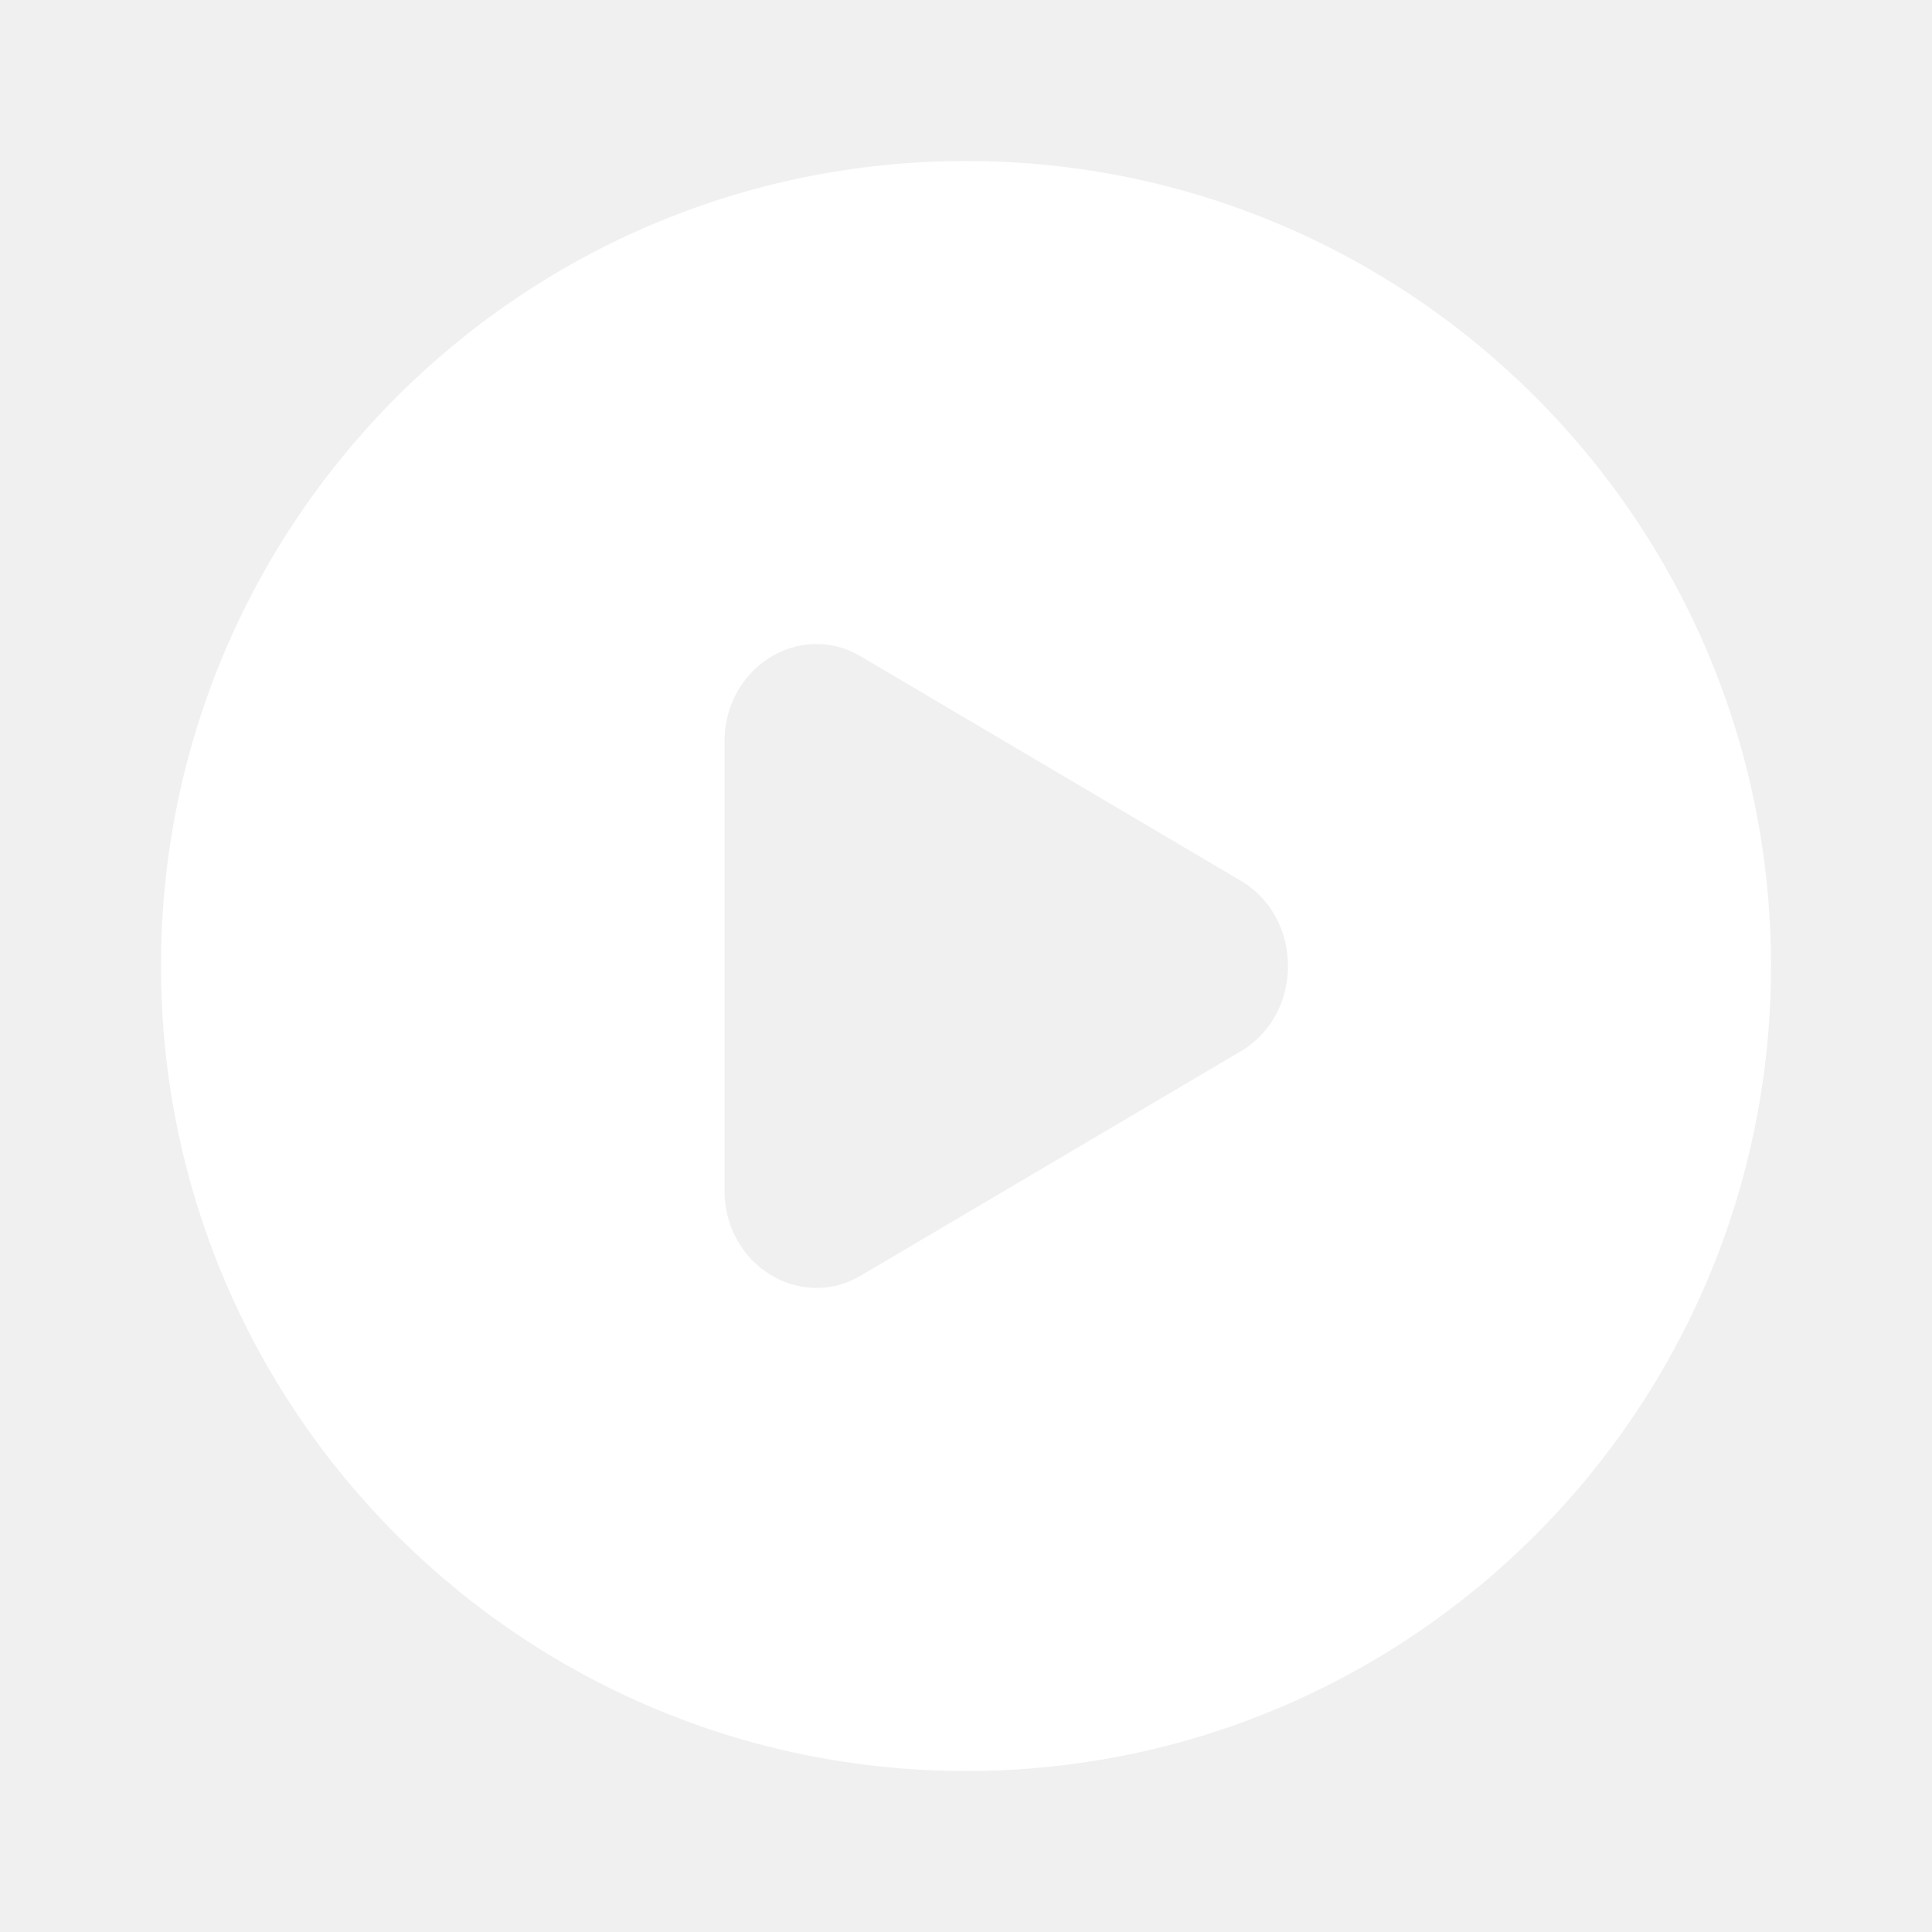
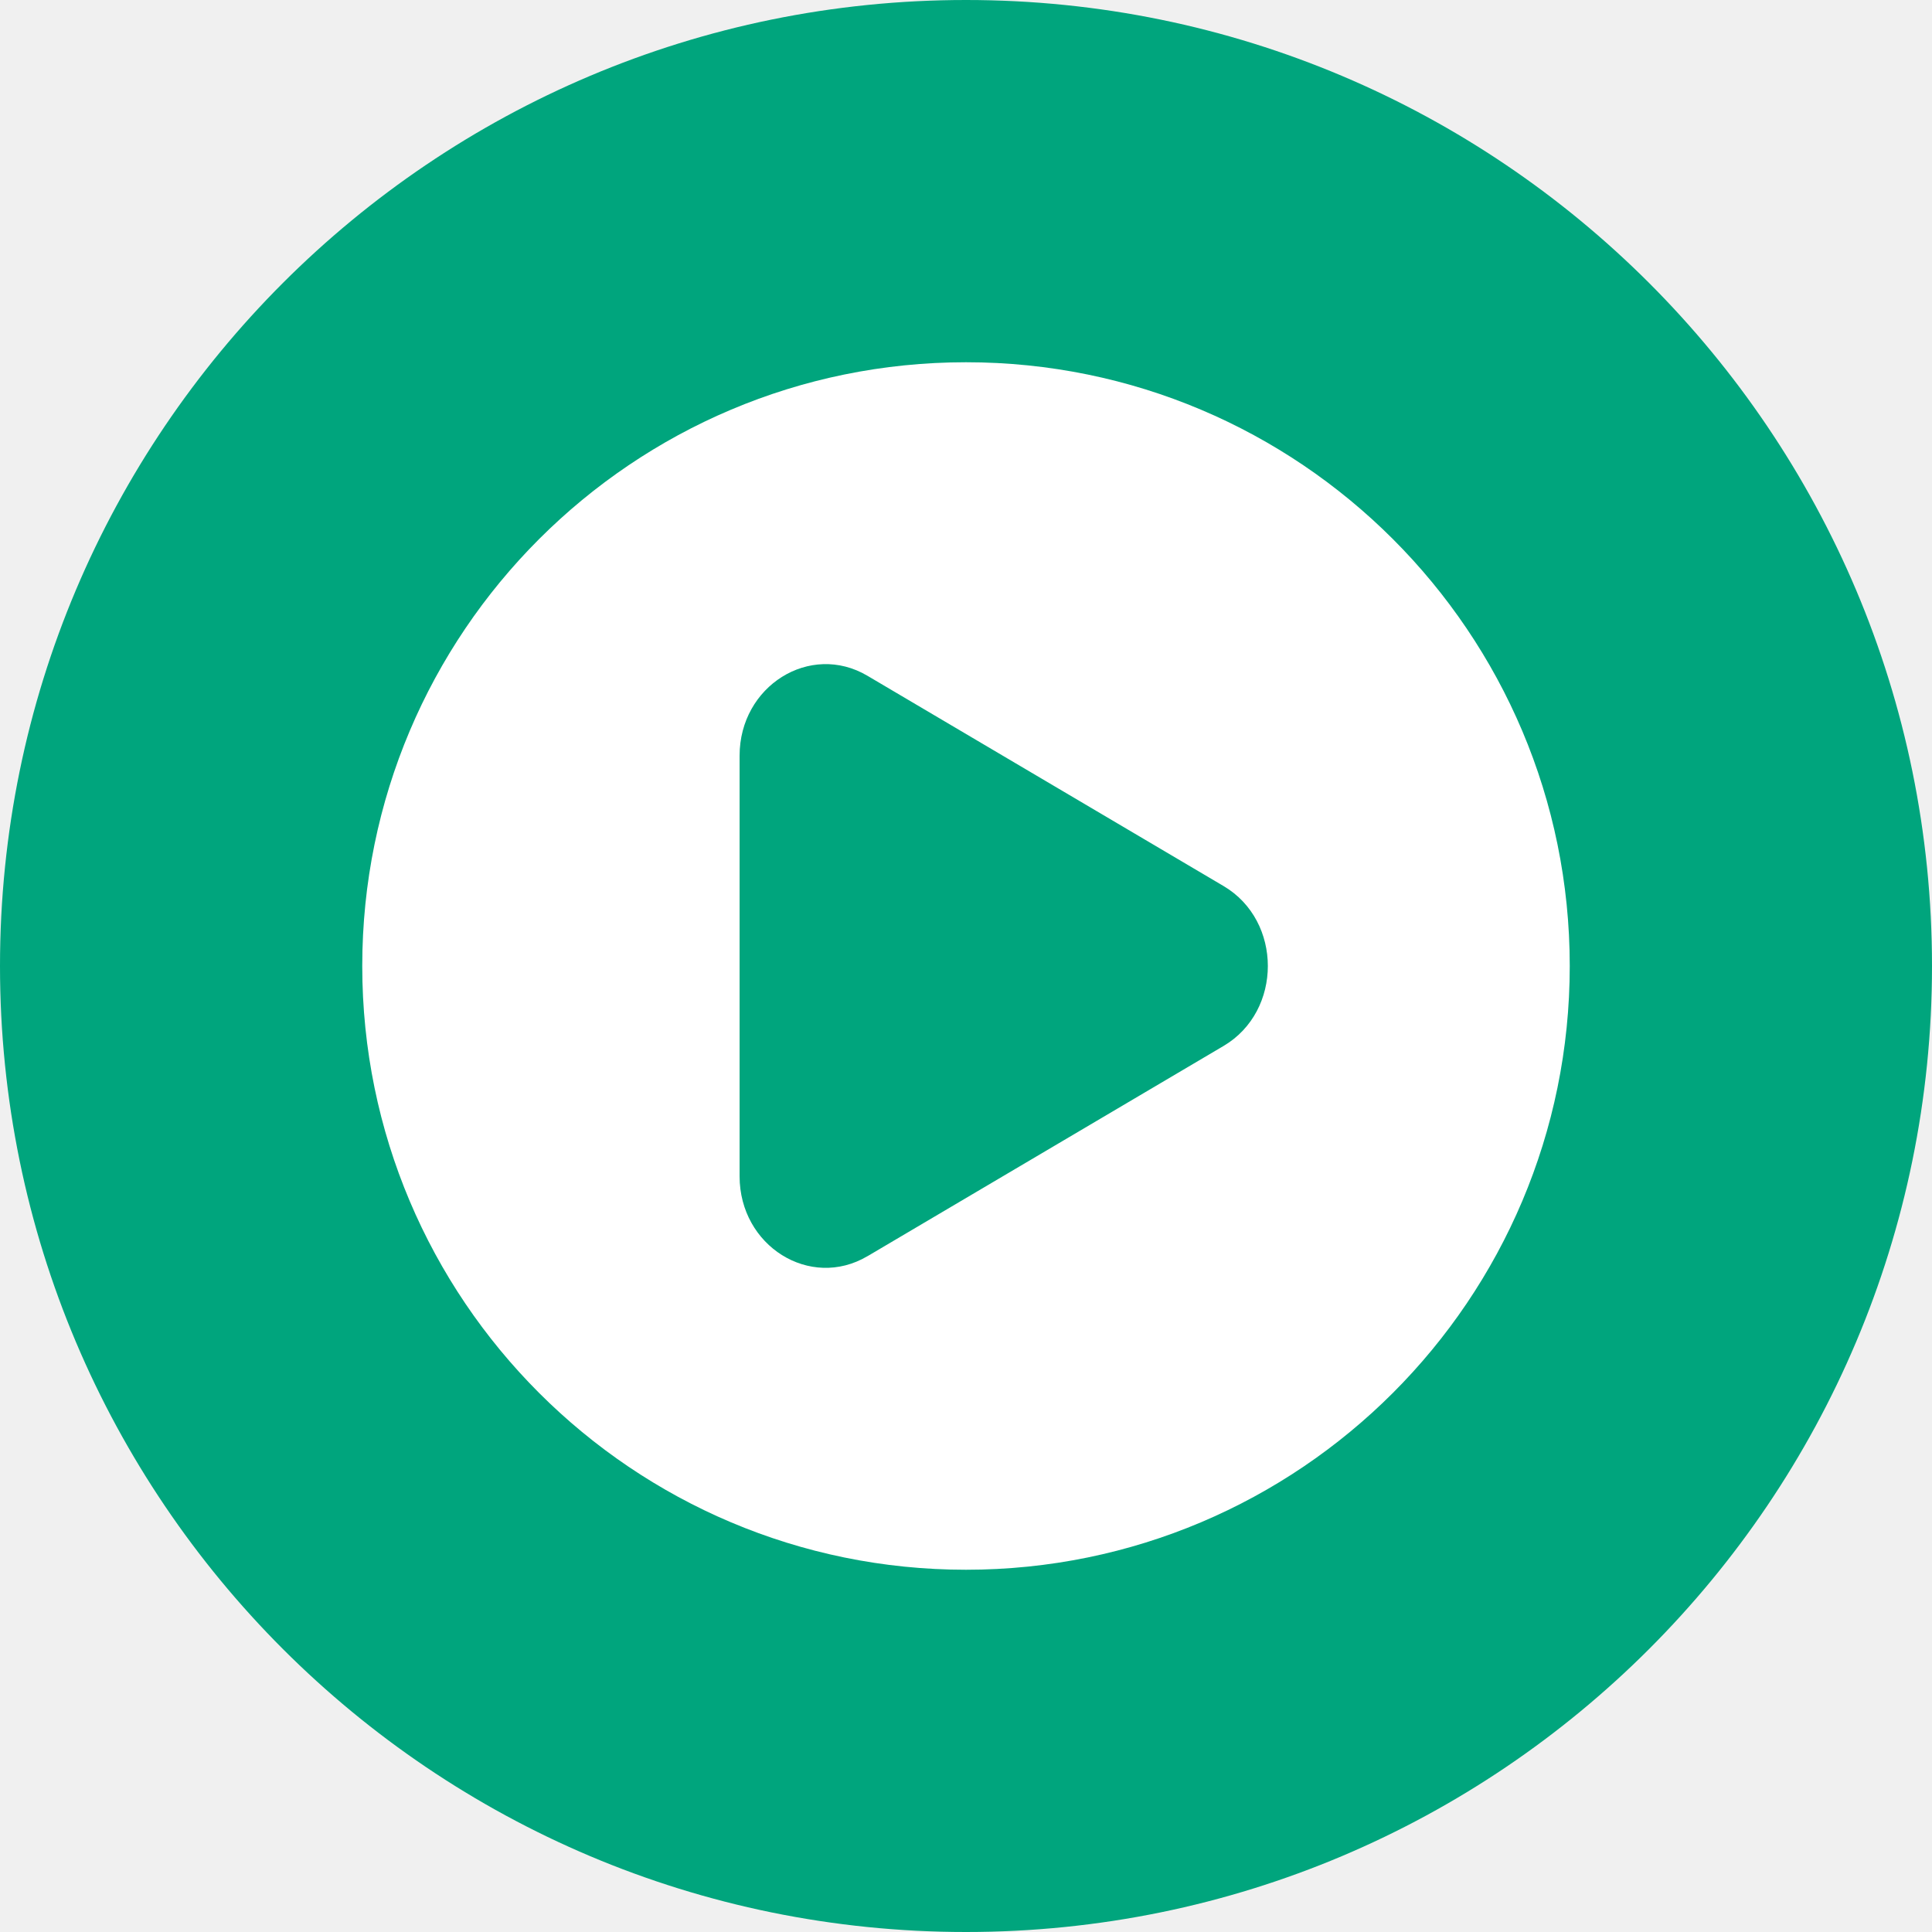
- <svg xmlns="http://www.w3.org/2000/svg" width="800px" height="800px" viewBox="0 0 24 24" fill="none">
-   <path fill-rule="evenodd" clip-rule="evenodd" d="M12 22C17.523 22 22 17.523 22 12C22 6.477 17.523 2 12 2C6.477 2 2 6.477 2 12C2 17.523 6.477 22 12 22ZM10.694 15.846L15.414 13.059C16.195 12.597 16.195 11.403 15.414 10.941L10.694 8.154C9.934 7.706 9 8.289 9 9.213V14.787C9 15.71 9.934 16.294 10.694 15.846Z" fill="#fff" />
+ <svg xmlns="http://www.w3.org/2000/svg" id="Layer_1" data-name="Layer 1" viewBox="0 0 512 512">
+   <defs>
+     <style>
+       .cls-1 {
+         fill: #fff;
+         fill-rule: evenodd;
+       }
+ 
+       .cls-1, .cls-2 {
+         stroke-width: 0px;
+       }
+ 
+       .cls-2 {
+         fill: #00a57d;
+       }
+     </style>
+   </defs>
+   <circle class="cls-2" cx="256" cy="256" r="256" />
+   <path class="cls-1" d="M256,416c88.36,0,160-71.64,160-160s-71.64-160-160-160-160,71.63-160,160,71.63,160,160,160ZM229.87,332.92l94.4-55.74c15.63-9.23,15.63-33.13,0-42.36l-94.4-55.74c-15.2-8.97-33.87,2.71-33.87,21.18v111.47c0,18.47,18.67,30.15,33.87,21.18Z" />
</svg>
